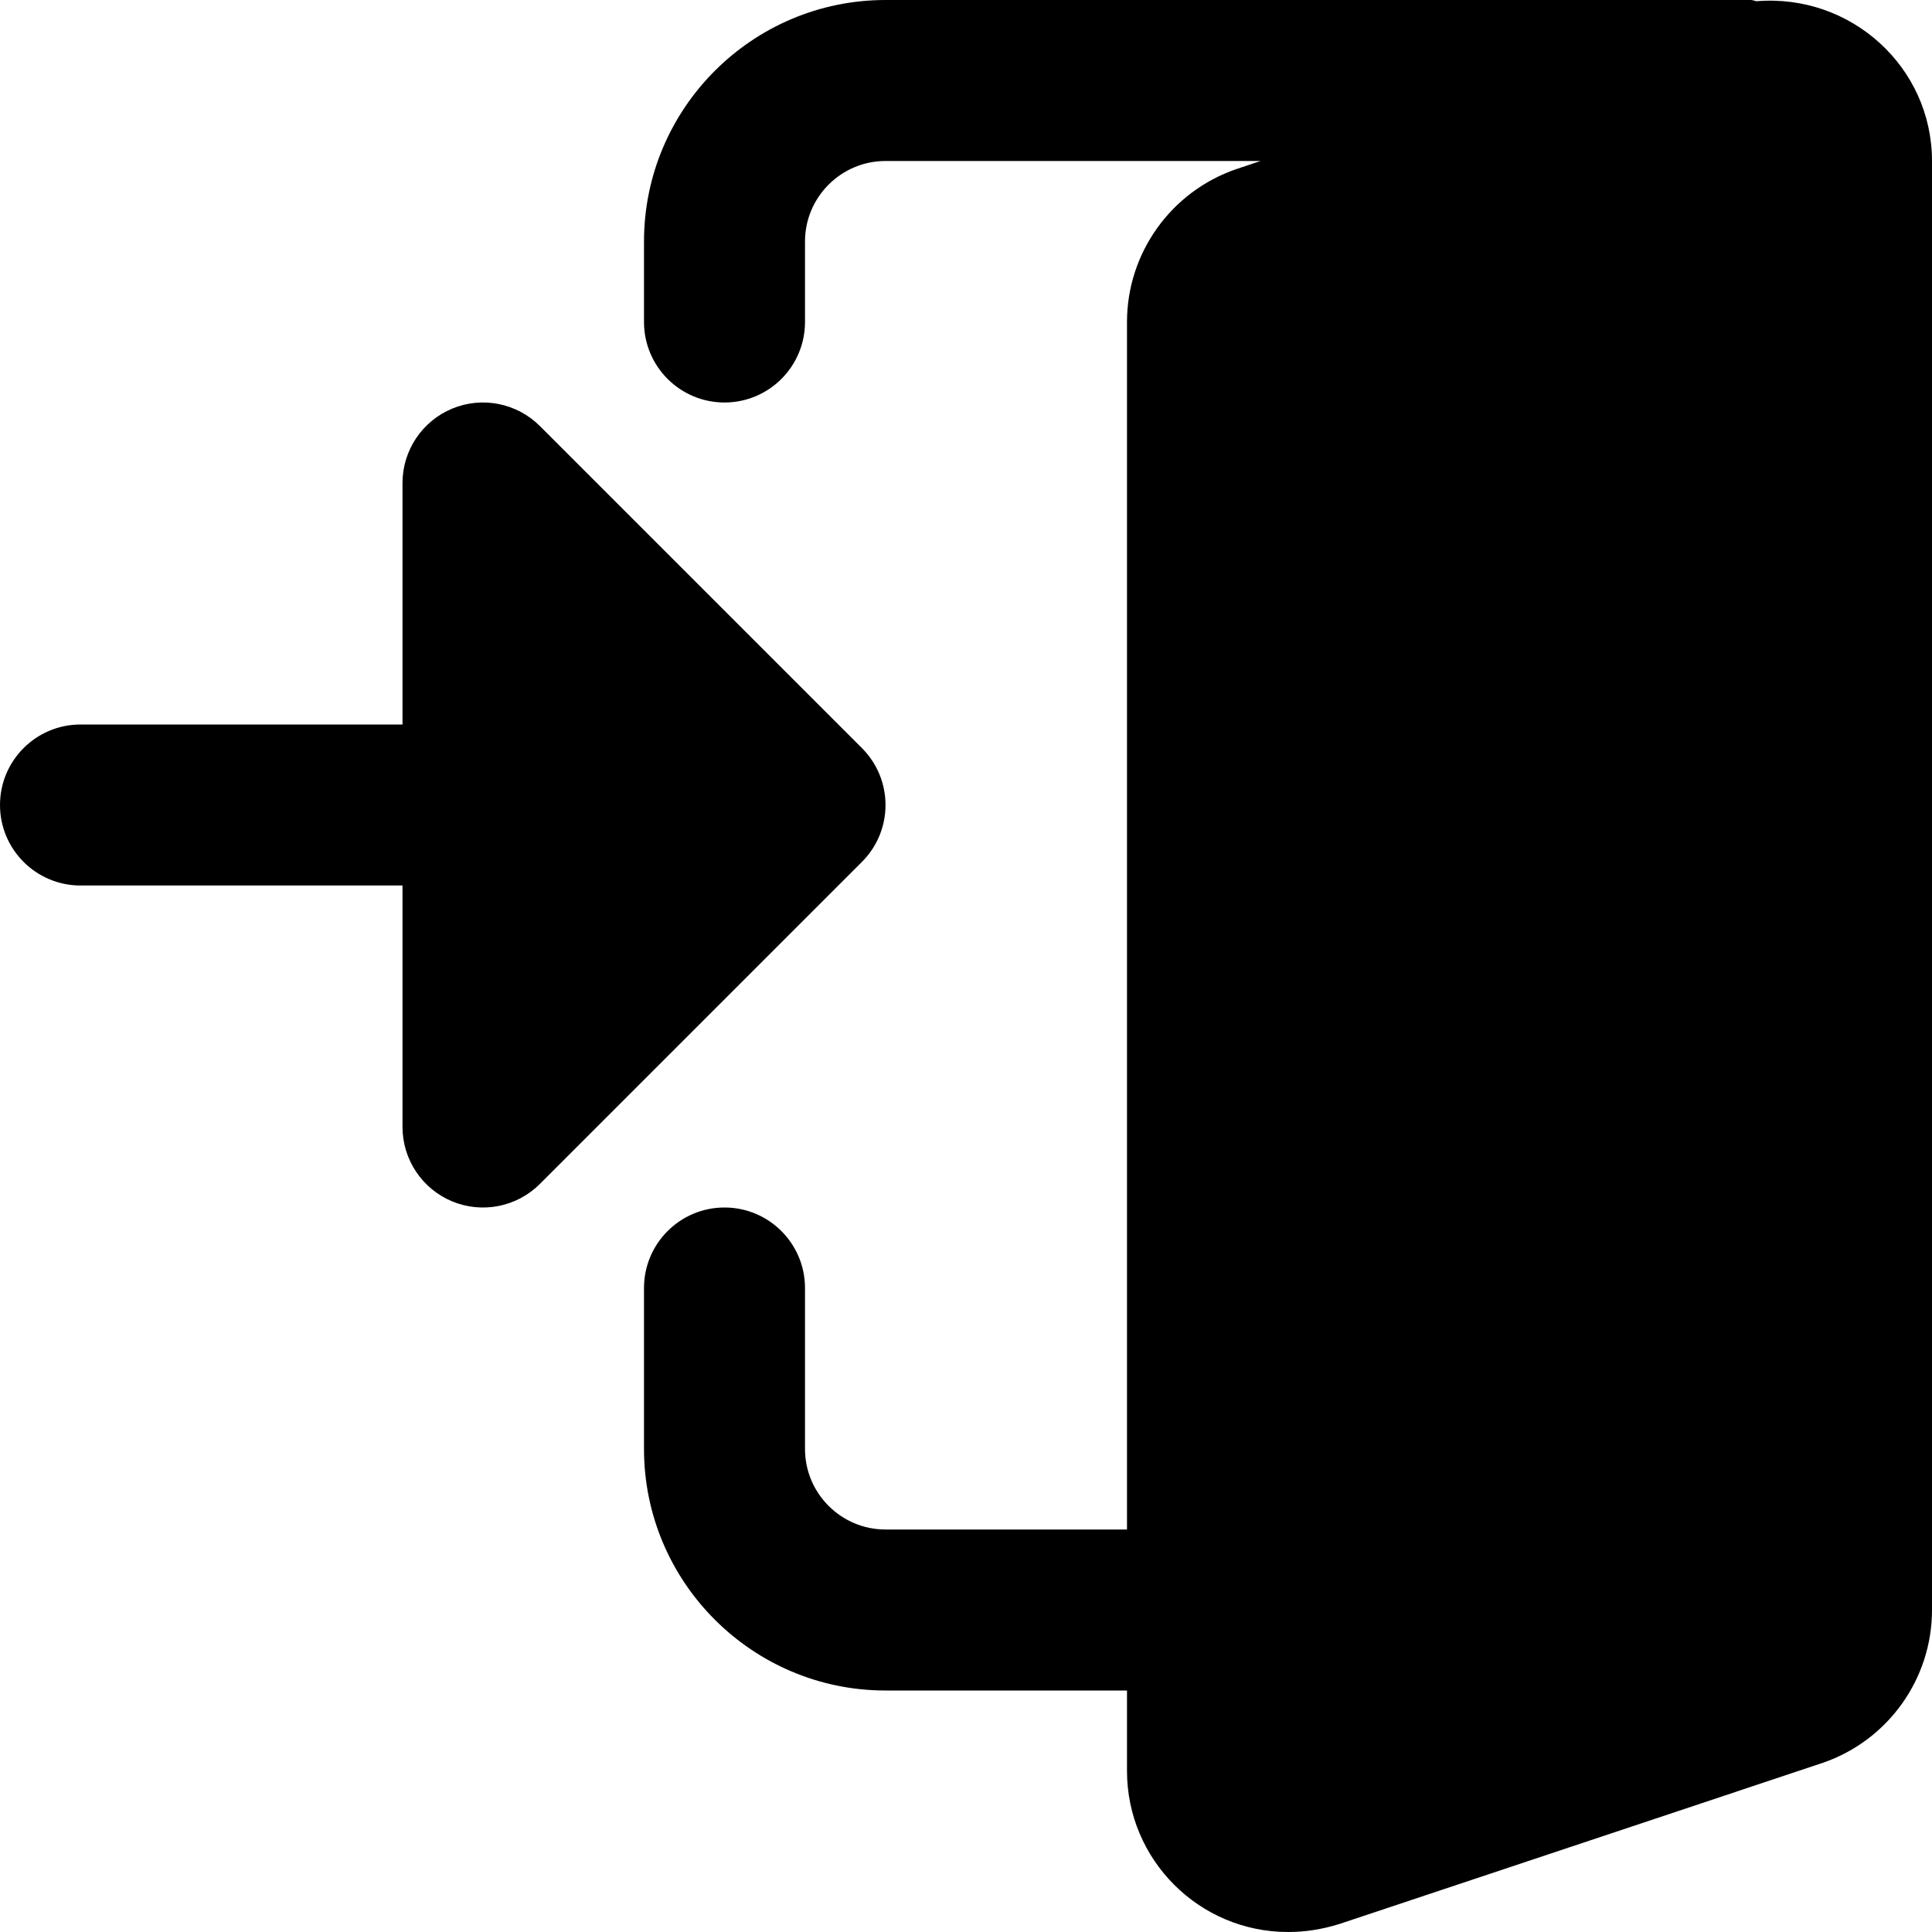
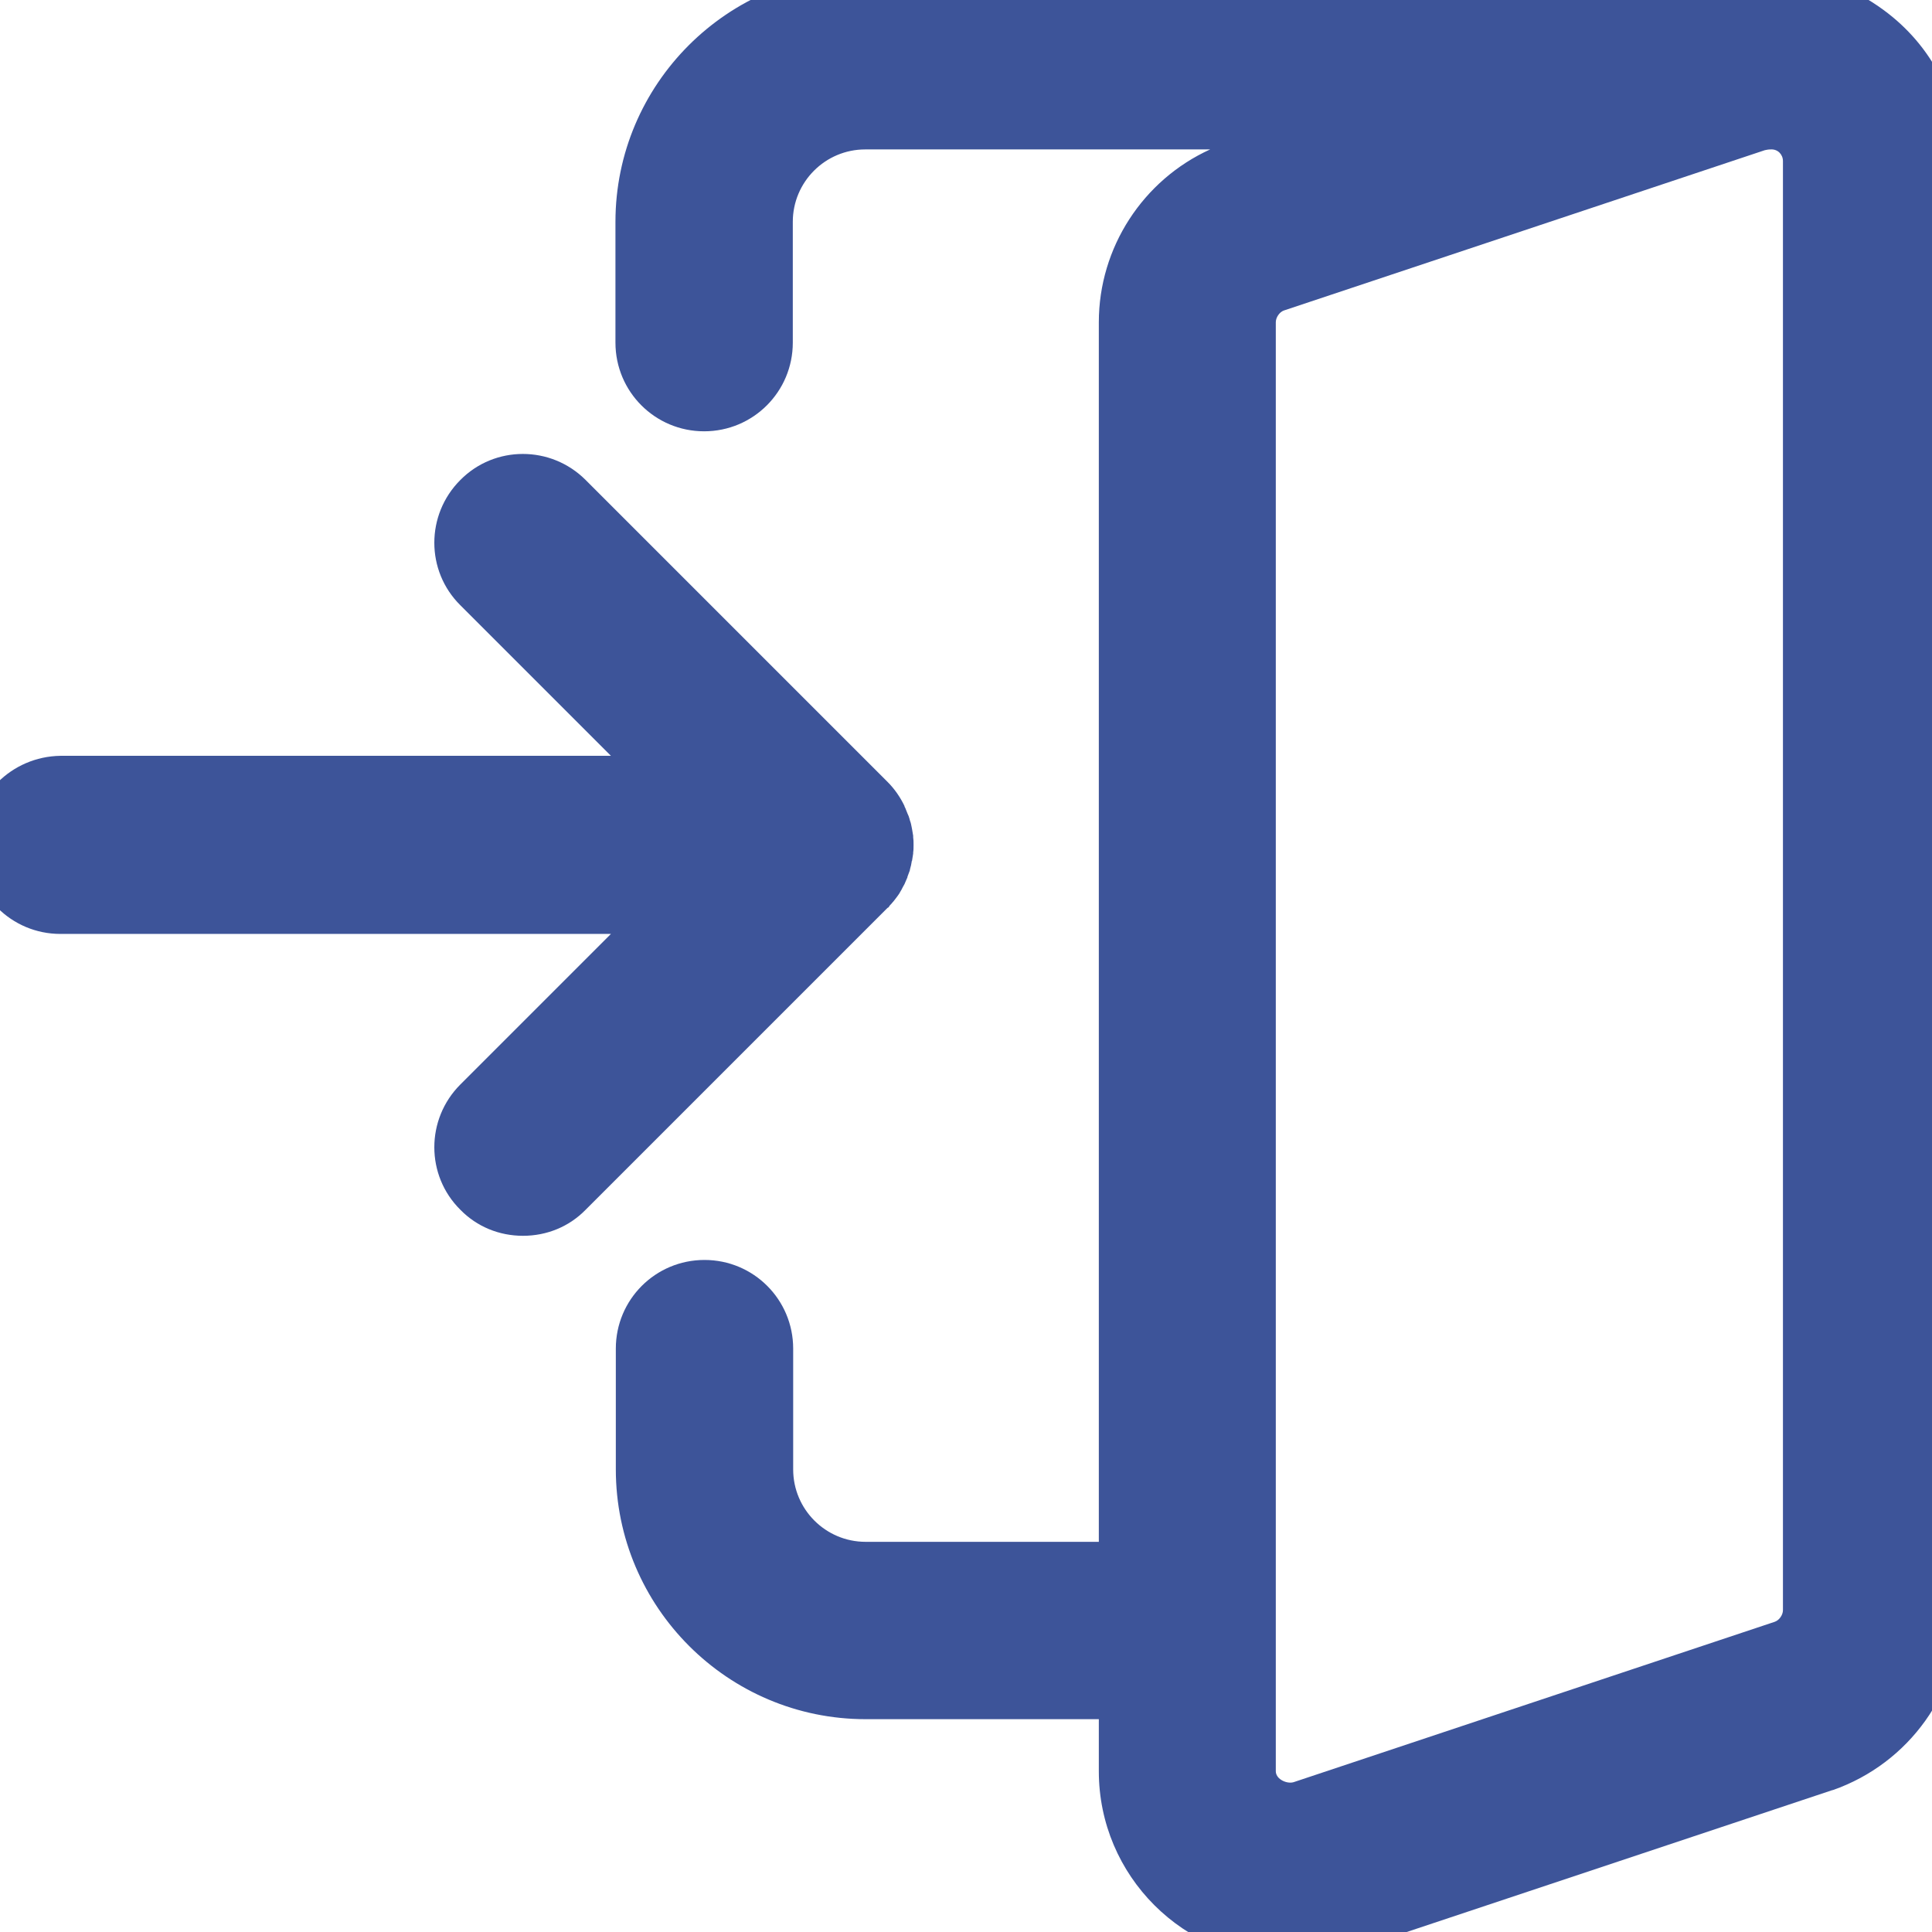
- <svg xmlns="http://www.w3.org/2000/svg" id="bold" enable-background="new 0 0 24 24" height="512" viewBox="0 0 24 24" width="512">
+ <svg xmlns="http://www.w3.org/2000/svg" version="1.1" id="Calque_1" x="0px" y="0px" viewBox="0 0 512 512" style="enable-background:new 0 0 512 512;" xml:space="preserve">
+   <style type="text/css">
+ 	.st0{fill:#3D5499;}
+ </style>
  <g>
-     <path d="m21.822.015c-.025-.002-.046-.015-.072-.015h-10.75c-1.654 0-3 1.346-3 3v1c0 .552.448 1 1 1s1-.448 1-1v-1c0-.551.449-1 1-1h4.659l-.305.102c-.81.28-1.354 1.043-1.354 1.898v15h-3c-.551 0-1-.449-1-1v-2c0-.552-.448-1-1-1s-1 .448-1 1v2c0 1.654 1.346 3 3 3h3v1c0 1.103.897 2 2 2 .214 0 .417-.031.637-.099l6.008-2.003c.811-.28 1.355-1.043 1.355-1.898v-18c0-1.166-1.005-2.08-2.178-1.985z" />
-     <path d="m10.707 9.293-4-4c-.286-.286-.716-.372-1.09-.217-.373.155-.617.52-.617.924v3h-4c-.552 0-1 .448-1 1s.448 1 1 1h4v3c0 .404.244.769.617.924.374.155.804.069 1.09-.217l4-4c.391-.391.391-1.023 0-1.414z" />
+     <g>
+       <path class="st0" d="M235.7,240.1c0.2-0.3,0.5-0.5,0.7-0.8c0.3-0.3,0.6-0.7,0.9-1.1c0.2-0.3,0.4-0.5,0.6-0.8    c0.3-0.4,0.5-0.7,0.7-1.1c0.2-0.3,0.4-0.7,0.6-1.1c0.2-0.3,0.3-0.6,0.5-0.9c0.2-0.5,0.4-0.9,0.6-1.4c0.1-0.2,0.2-0.4,0.2-0.6    c0.2-0.5,0.4-1.1,0.6-1.6c0-0.2,0.1-0.3,0.1-0.5c0.2-0.6,0.3-1.2,0.4-1.8c0-0.1,0-0.2,0.1-0.3c0.1-0.6,0.2-1.3,0.3-1.9    c0-0.1,0-0.2,0-0.3c0.1-0.6,0.1-1.3,0.1-1.9c0-0.1,0-0.2,0-0.3c0-0.6,0-1.2-0.1-1.8c0-0.1,0-0.3,0-0.4c-0.1-0.6-0.2-1.2-0.3-1.8    c0-0.2-0.1-0.3-0.1-0.5c-0.1-0.5-0.2-1.1-0.4-1.6c-0.1-0.2-0.1-0.5-0.2-0.7c-0.1-0.4-0.3-0.9-0.5-1.3c-0.2-0.5-0.4-1-0.6-1.5    c-0.1-0.2-0.2-0.3-0.2-0.5c-1.1-2.3-2.6-4.5-4.5-6.4l-80-80c-9.2-9.2-24.1-9.2-33.2,0c-9.2,9.2-9.2,24.1,0,33.2l39.9,39.9H16    C3,200.5-7.5,211-7.5,224S3,247.5,16,247.5h145.9l-39.9,39.9c-9.2,9.2-9.2,24.1,0,33.2c4.4,4.5,10.3,6.9,16.6,6.9    c6.3,0,12.2-2.4,16.6-6.9l80-80C235.5,240.5,235.6,240.3,235.7,240.1z" />
+     </g>
+     <g>
+       <path class="st0" d="M499.1,2.6c-7.9-5.8-17.1-9.2-26.6-9.8c-1-0.1-2.1-0.2-3.2-0.2h-240c-36.5,0-66.2,29.7-66.2,66.2v32    c0,13,10.5,23.5,23.5,23.5s23.5-10.5,23.5-23.5v-32c0-10.6,8.6-19.2,19.2-19.2h91.4c-17.8,8.1-29.5,26-29.5,45.8v323.2h-61.8    c-10.6,0-19.2-8.6-19.2-19.2v-32c0-13-10.5-23.5-23.5-23.5s-23.5,10.5-23.5,23.5v32c0,36.5,29.7,66.2,66.2,66.2h61.8v13.8    c0,27.7,22.5,50.2,50.2,50.2c5.5,0,10.5-0.8,15.8-2.4l128.4-42.8l0.1,0c20.3-7.1,33.9-26.2,33.9-47.6v-384    C519.5,26.7,512.1,12.1,499.1,2.6z M472.5,42.7v384c0,1.3-1,2.7-2.2,3.1l-127.5,42.5c-1,0.3-2.4,0-3.4-0.7    c-0.6-0.4-1.3-1.2-1.3-2.2v-384c0-1.3,1-2.7,2.1-3.1l127.5-42.5c0.5-0.1,0.9-0.2,1.6-0.2C471.1,39.5,472.5,40.9,472.5,42.7z" />
+     </g>
  </g>
</svg>
